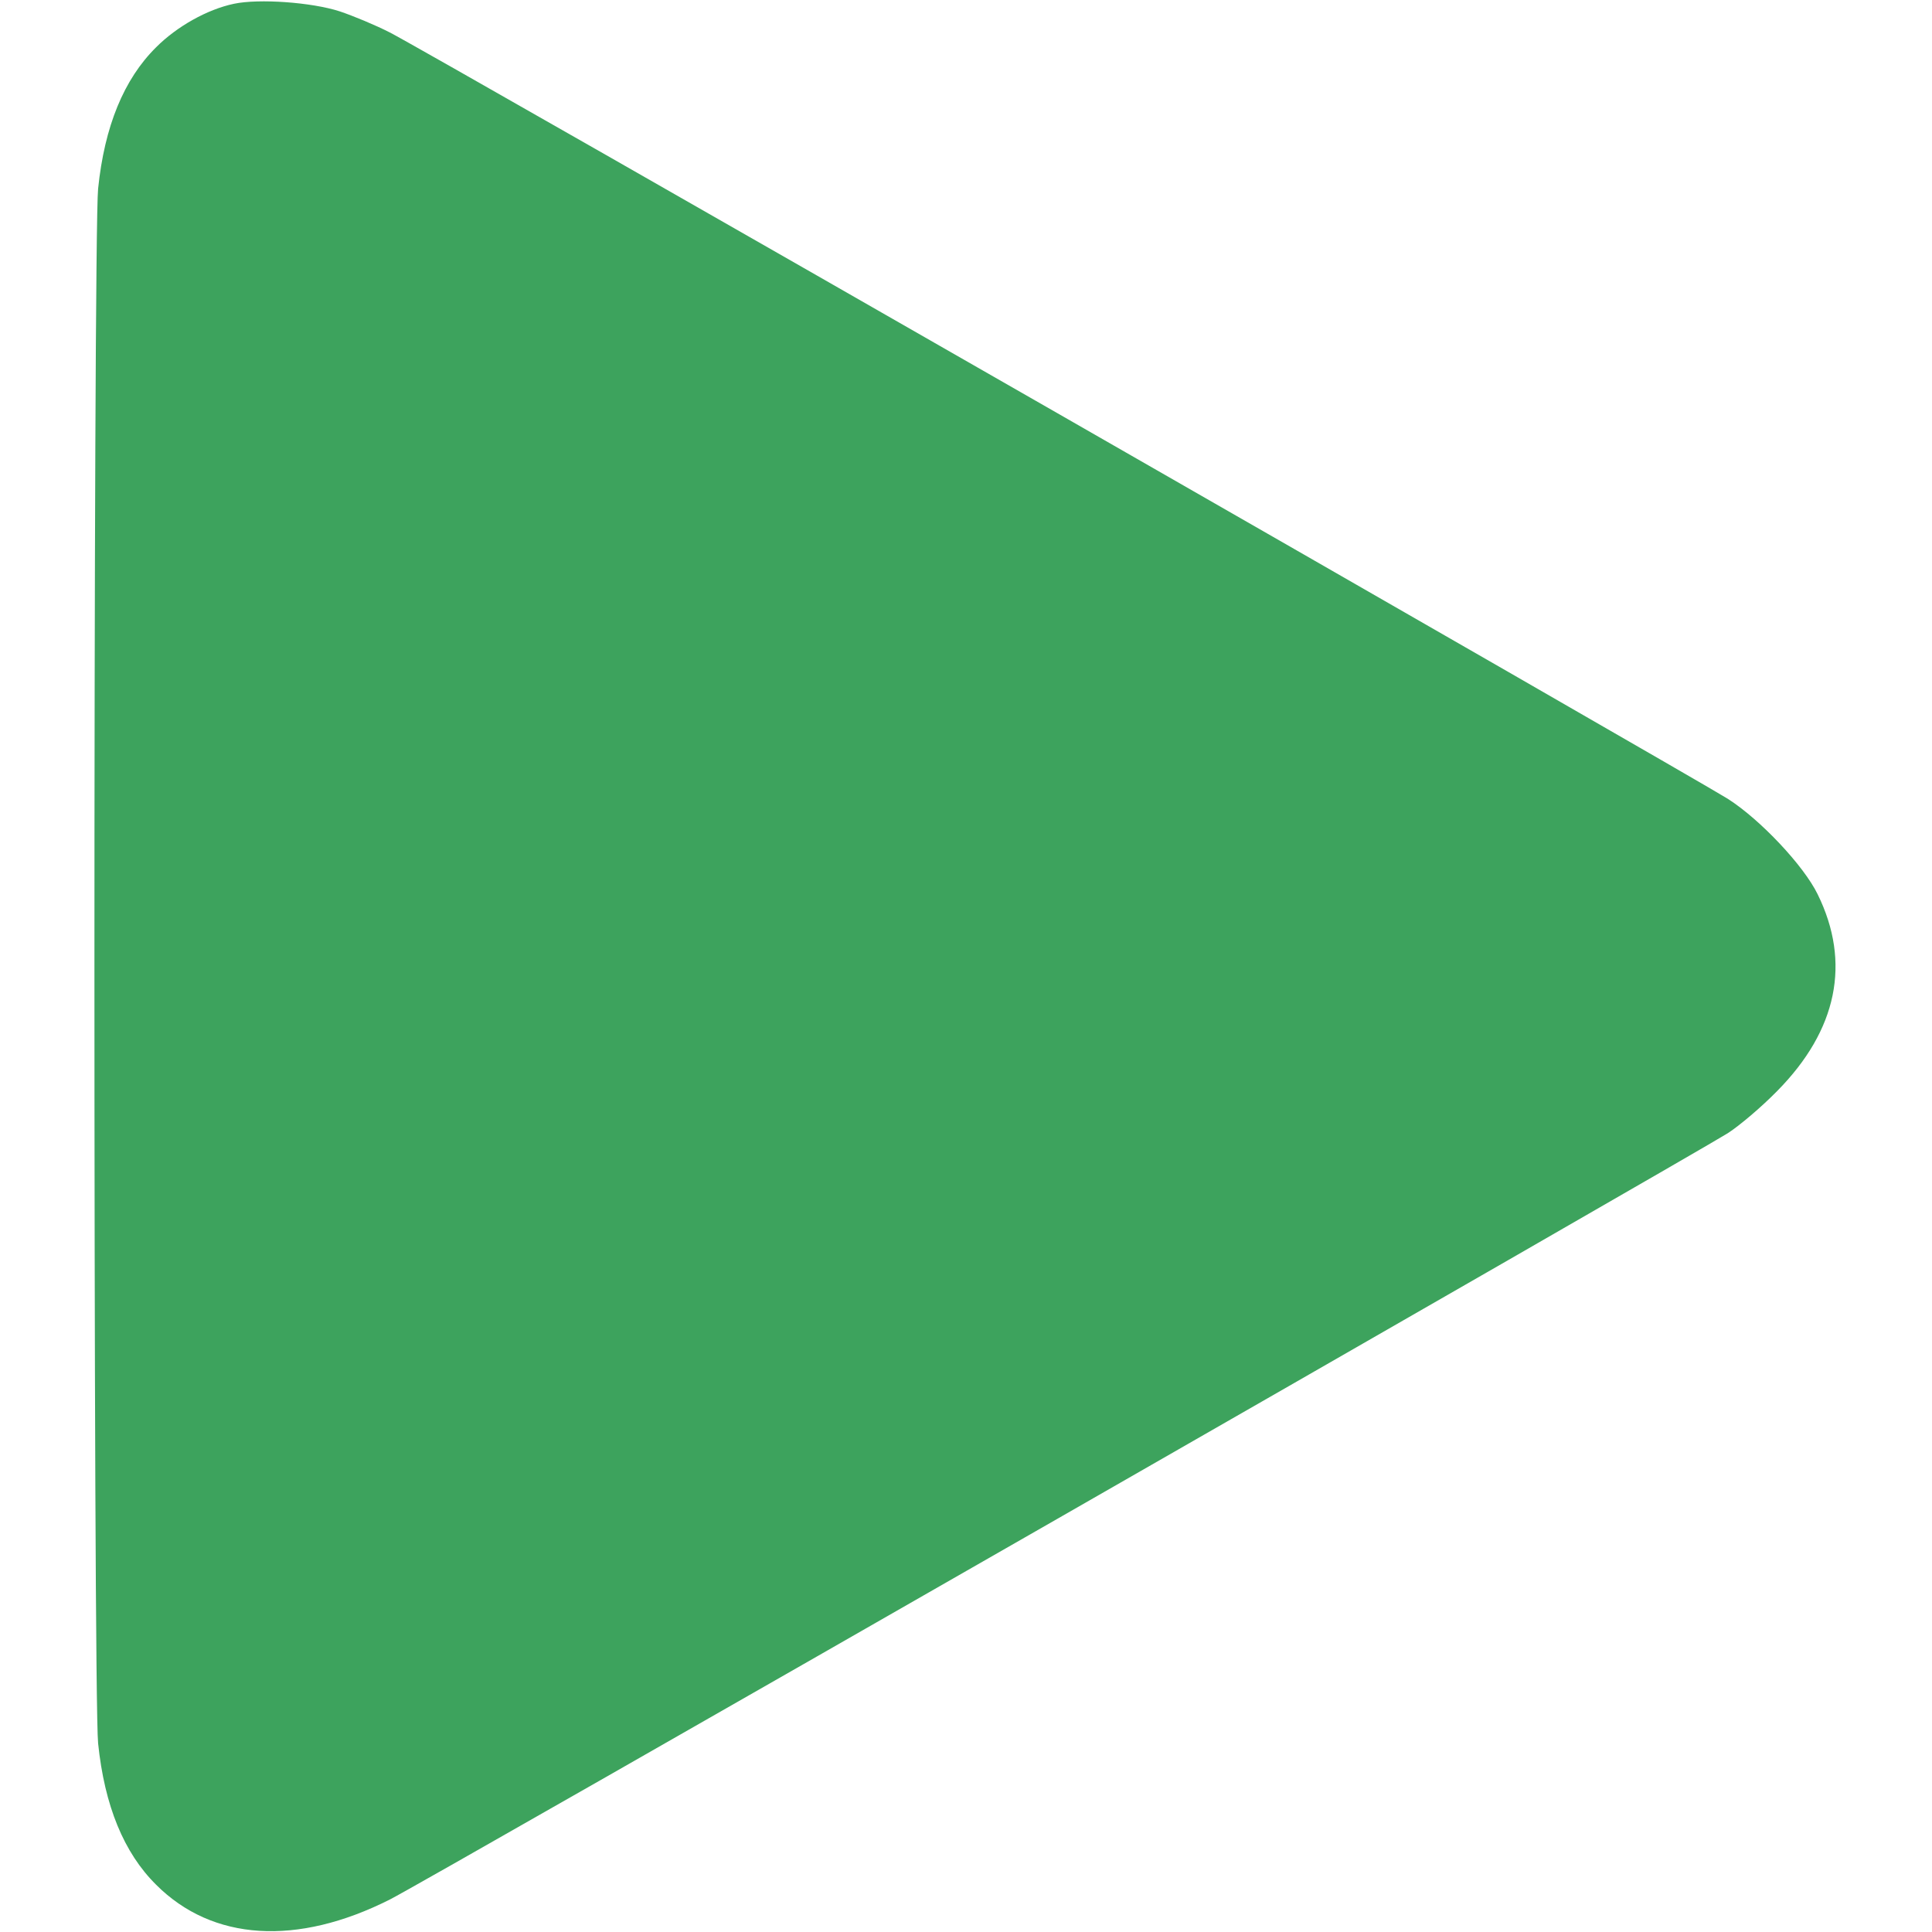
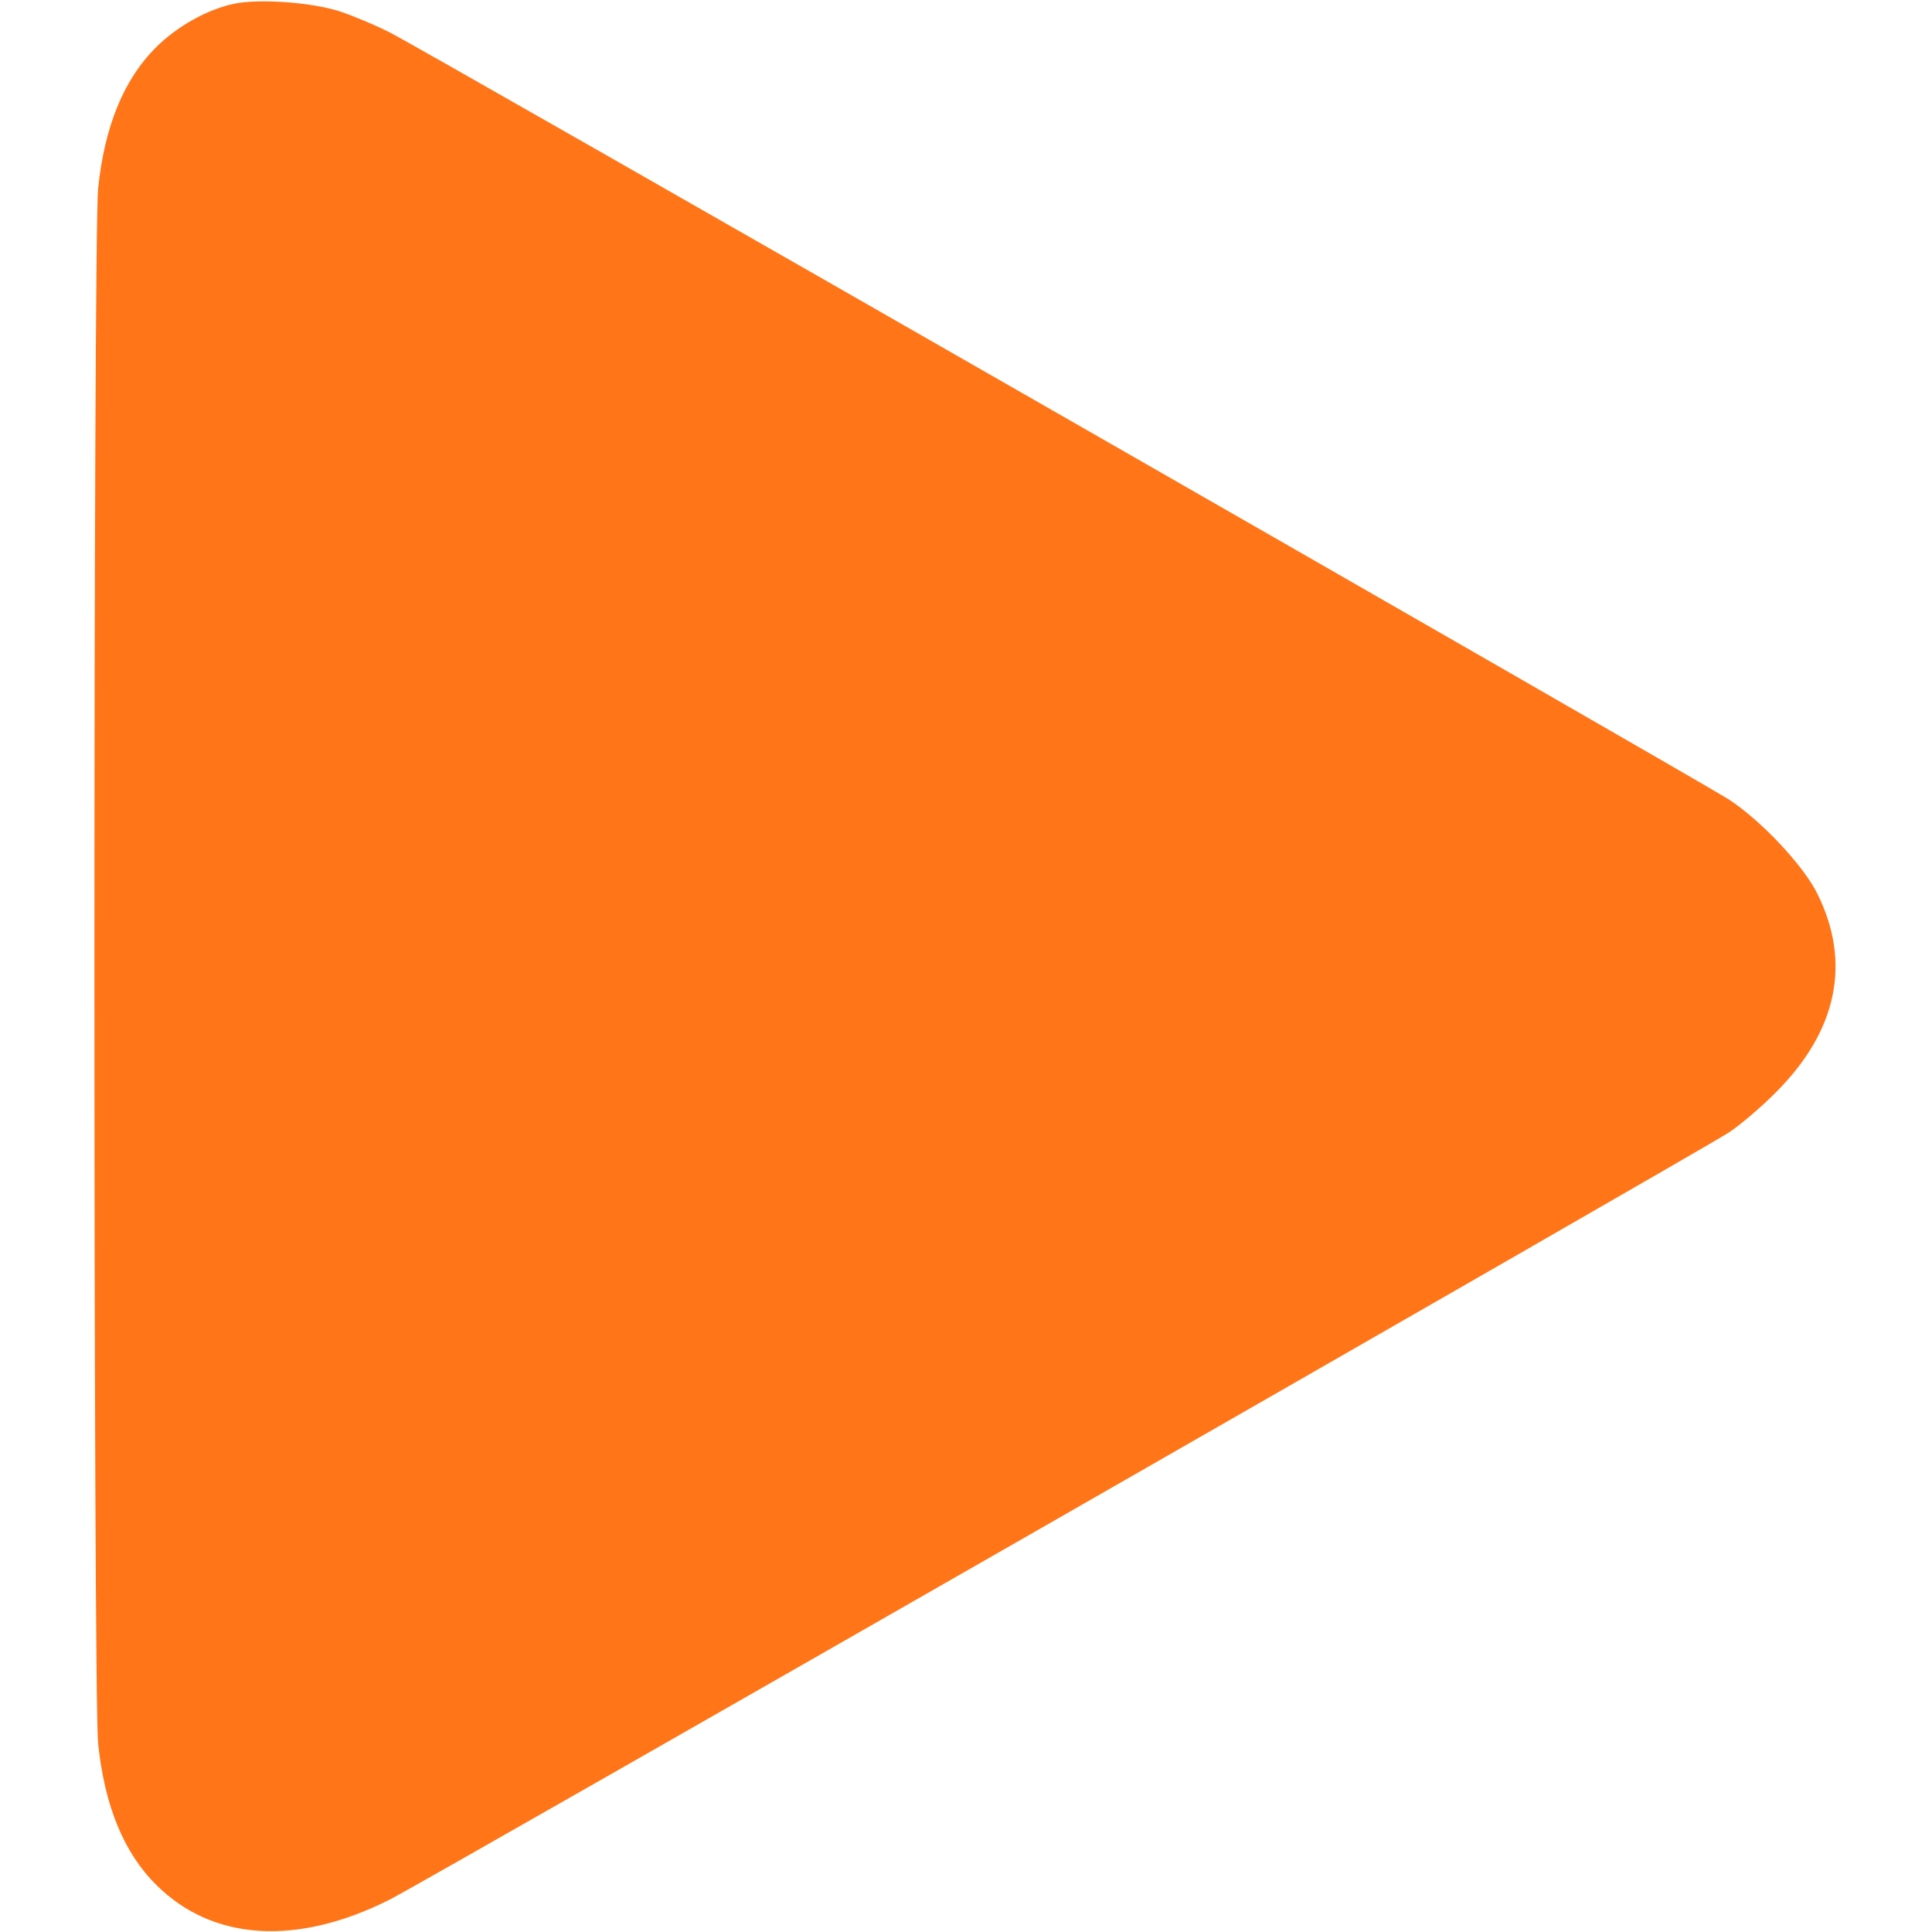
<svg xmlns="http://www.w3.org/2000/svg" version="1.0" width="512pt" height="512pt" viewBox="0 0 512 512" preserveAspectRatio="xMidYMid meet">
-   <g transform="translate(0,512) scale(0.1,-0.1)" fill="#3DA35D" stroke="none">
+   <g transform="translate(0,512) scale(0.1,-0.1)" fill="#FF7517" stroke="none">
    <path d="M620 5110 c-71 -15 -151 -60 -206 -115 -86 -85 -137 -210 -154 -375 -13 -129 -13 -3991 0 -4120 17 -165 68 -290 154 -375 149 -149 373 -163 619 -39 76 37 3457 1975 3546 2031 31 20 90 70 131 112 159 161 196 340 107 521 -37 76 -152 198 -238 253 -89 56 -3470 1994 -3546 2031 -37 19 -97 44 -133 56 -74 24 -214 34 -280 20z" />
  </g>
</svg>
